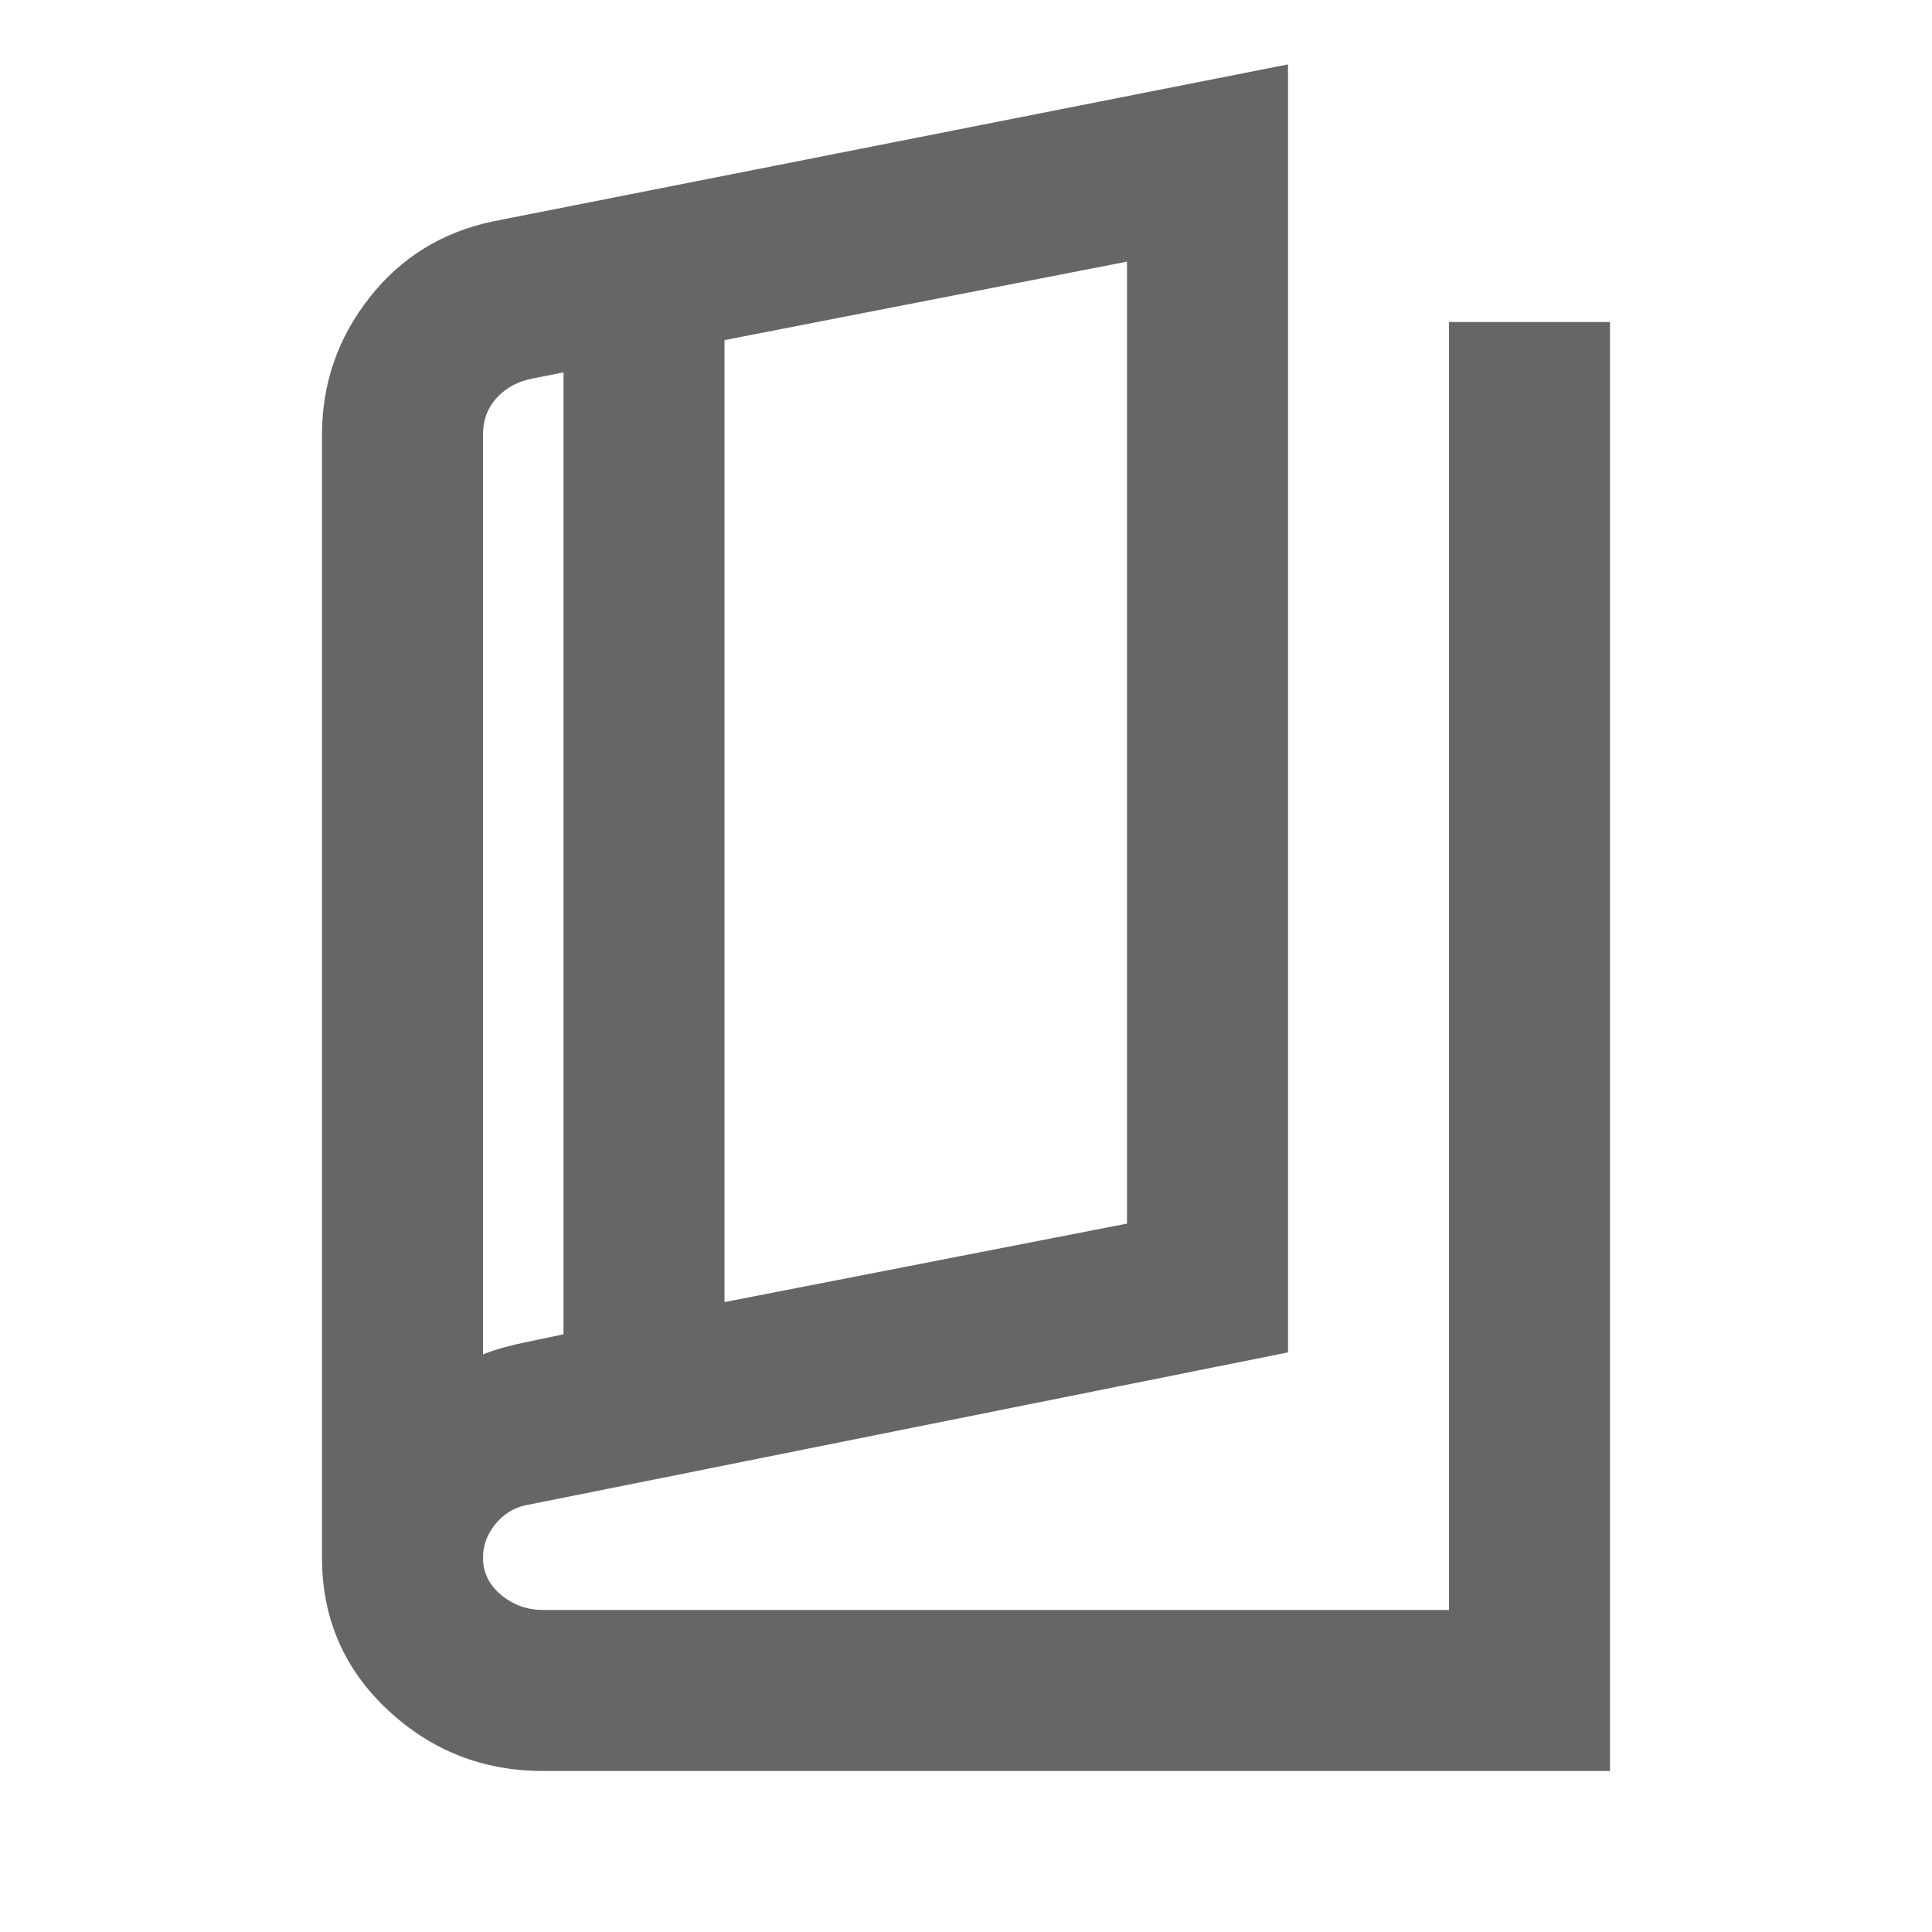
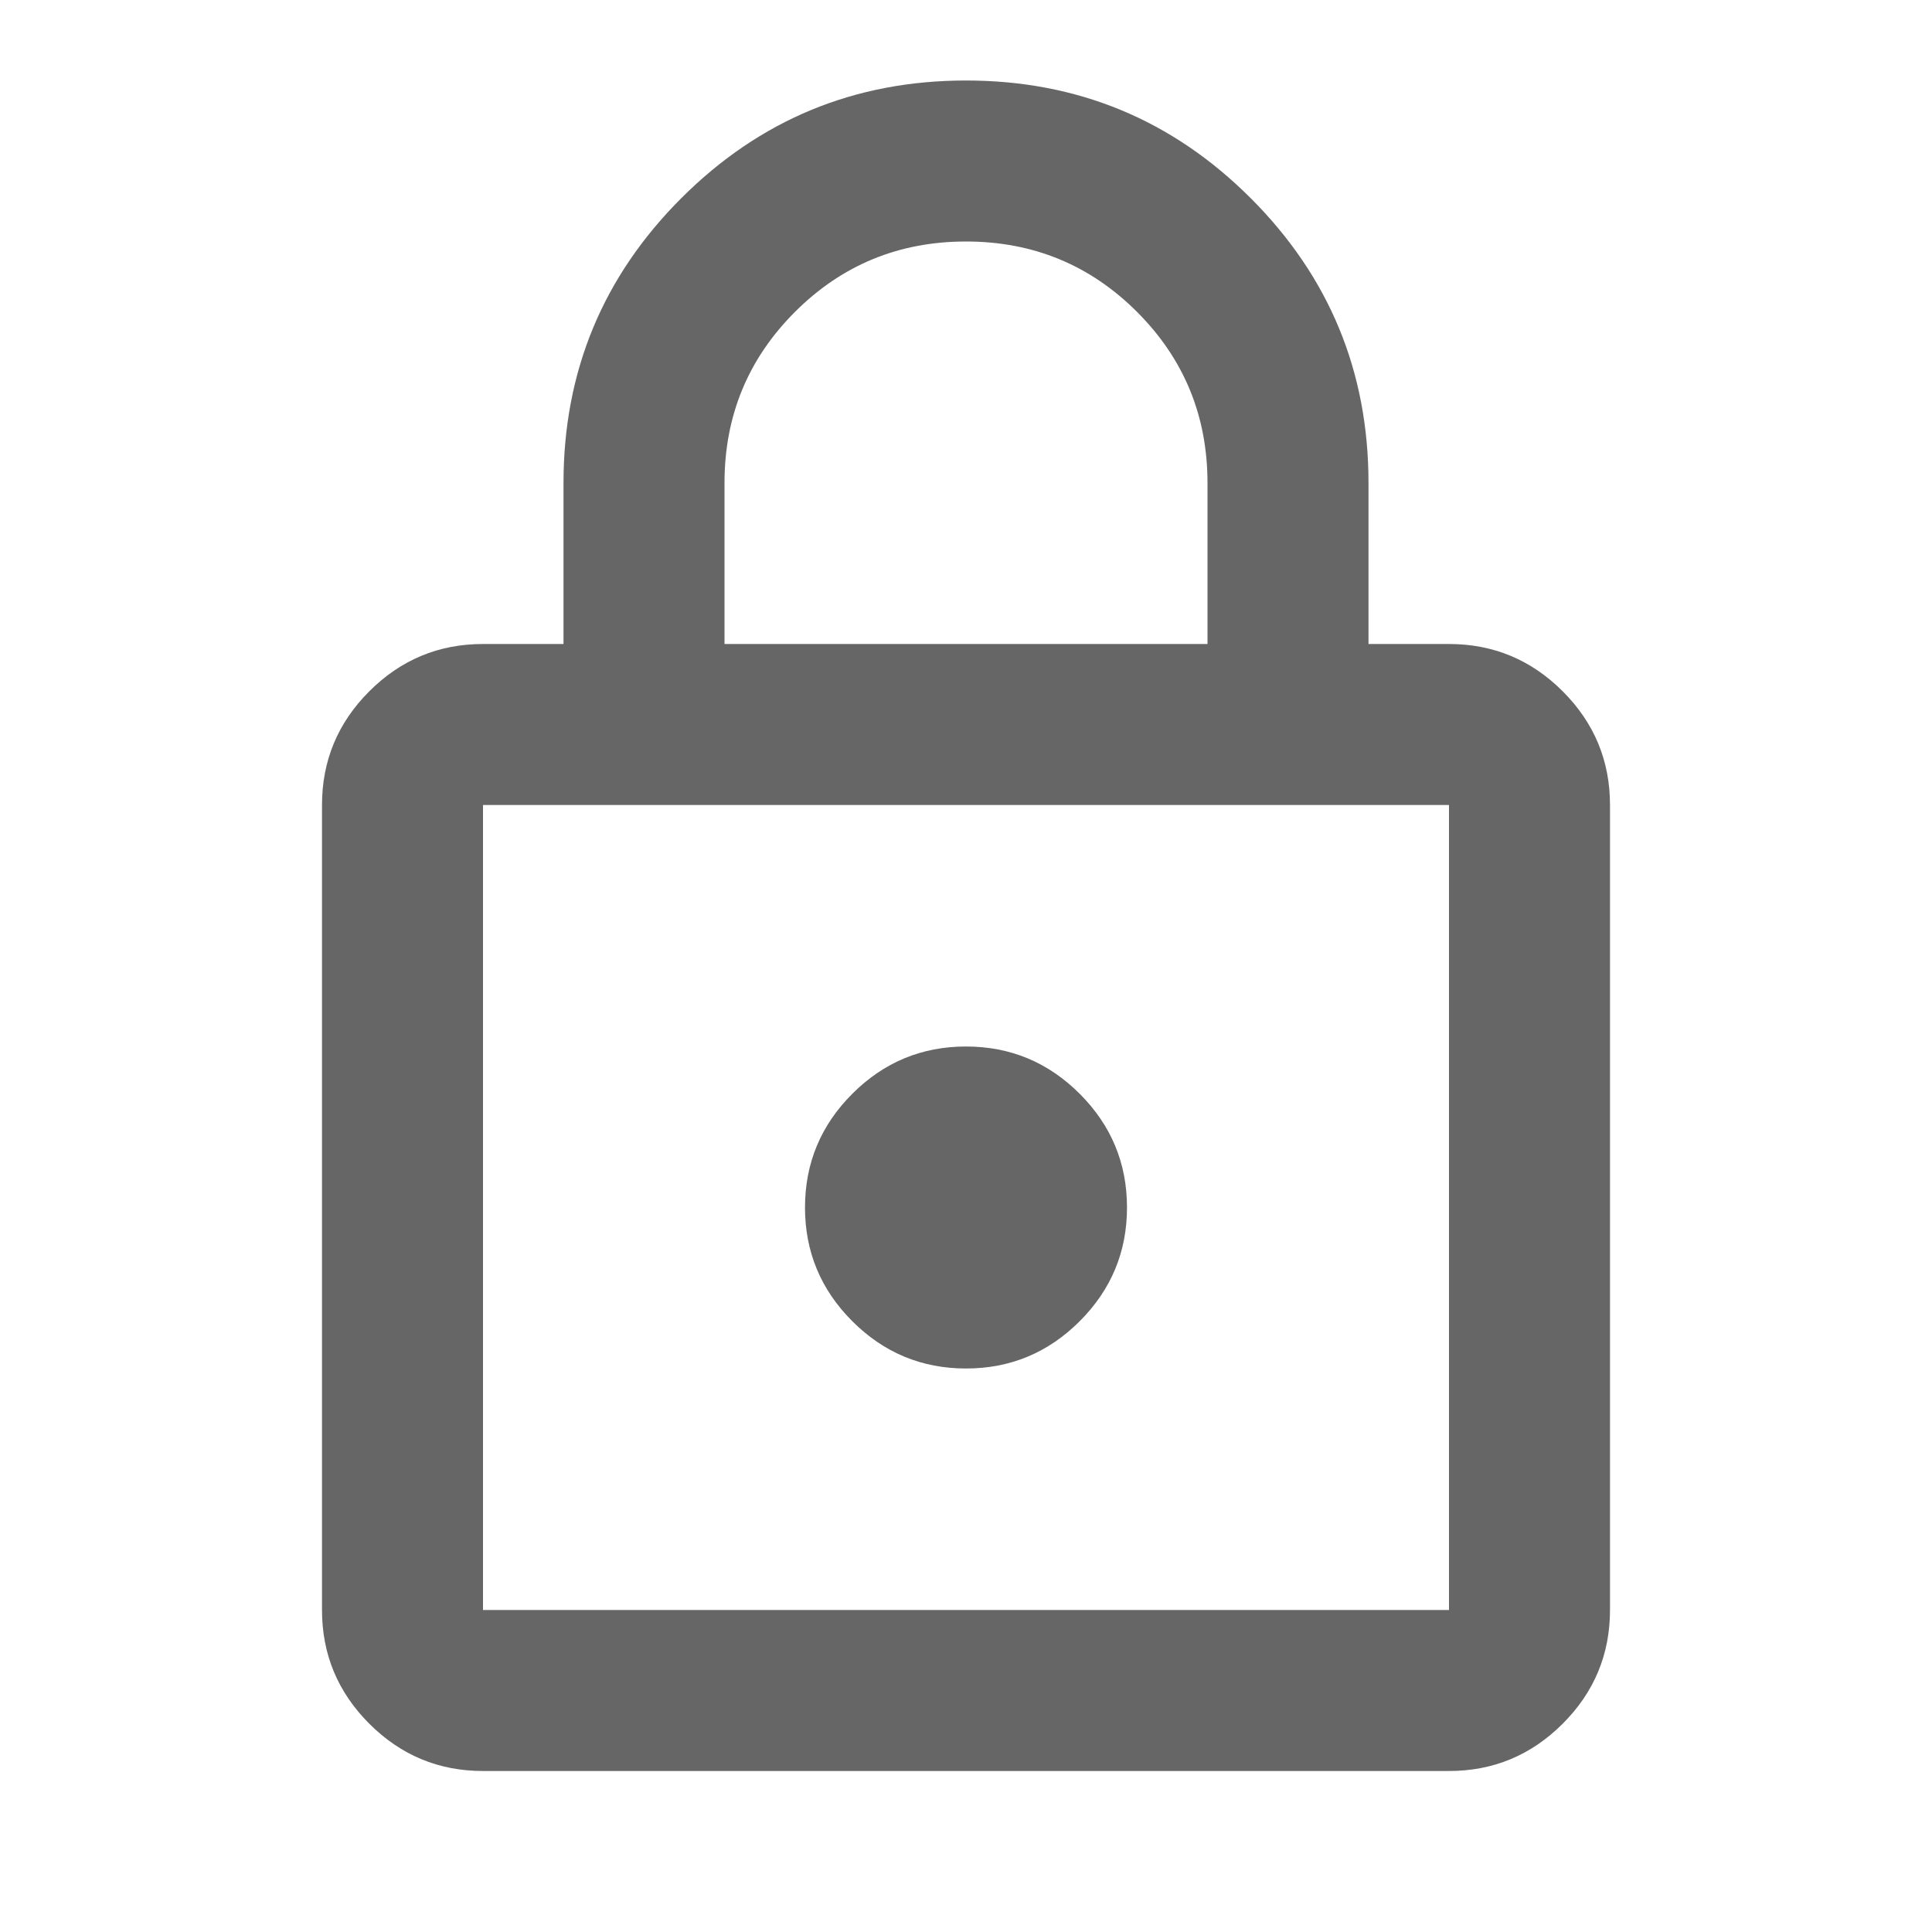
<svg xmlns="http://www.w3.org/2000/svg" height="24px" viewBox="0 -960 960 960" width="24px" fill="#666666">
-   <path d="M270-80q-45 0-77.5-30.5T160-186v-558q0-38 23.5-68t61.5-38l395-78v640l-379 76q-9 2-15 9.5t-6 16.5q0 11 9 18.5t21 7.5h450v-640h80v720H270Zm90-233 200-39v-478l-200 39v478Zm-80 16v-478l-15 3q-11 2-18 9.5t-7 18.5v457q5-2 10.5-3.5T261-293l19-4Zm-40-472v482-482Z" />
+   <path d="M240-80q-33 0-56.5-23.5T160-160v-400q0-33 23.5-56.5T240-640h40v-80q0-83 58.5-141.5T480-920q83 0 141.5 58.5T680-720v80h40q33 0 56.5 23.5T800-560v400q0 33-23.5 56.5T720-80H240Zm0-80h480v-400H240v400Zm240-120q33 0 56.5-23.5T560-360q0-33-23.5-56.5T480-440q-33 0-56.5 23.5T400-360q0 33 23.5 56.5T480-280ZM360-640h240v-80q0-50-35-85t-85-35q-50 0-85 35t-35 85v80Z" />
</svg>
